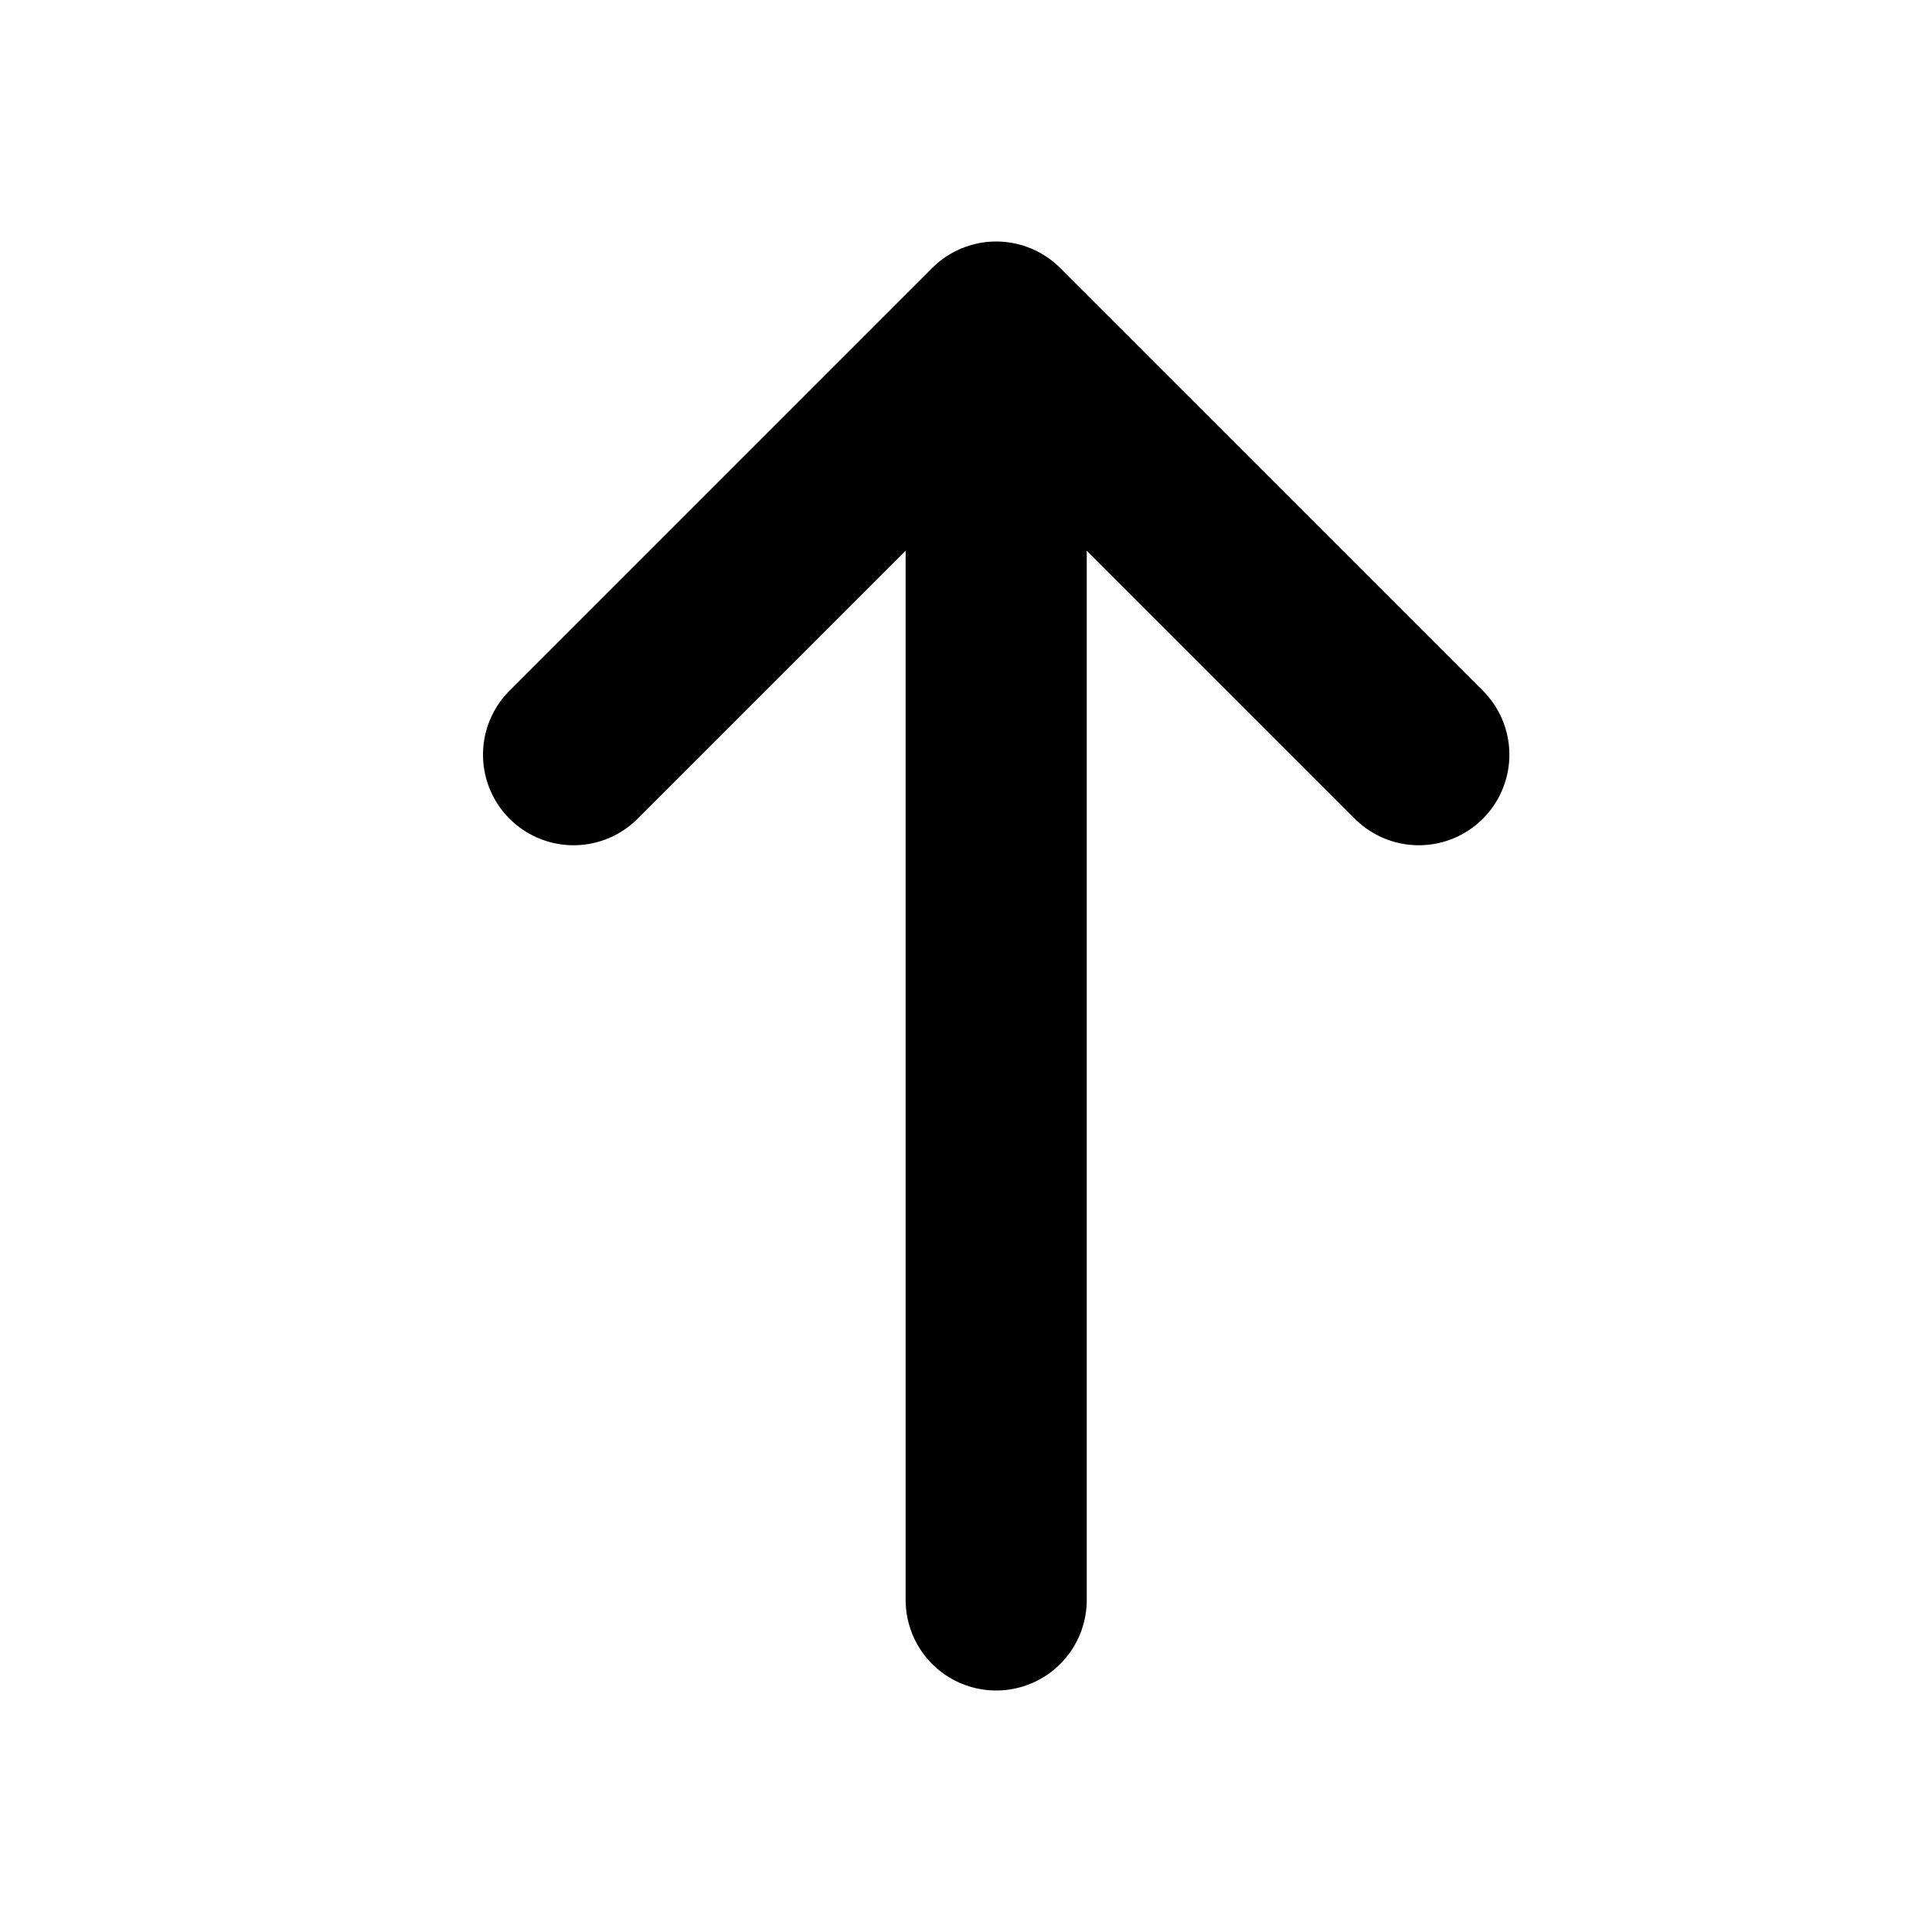
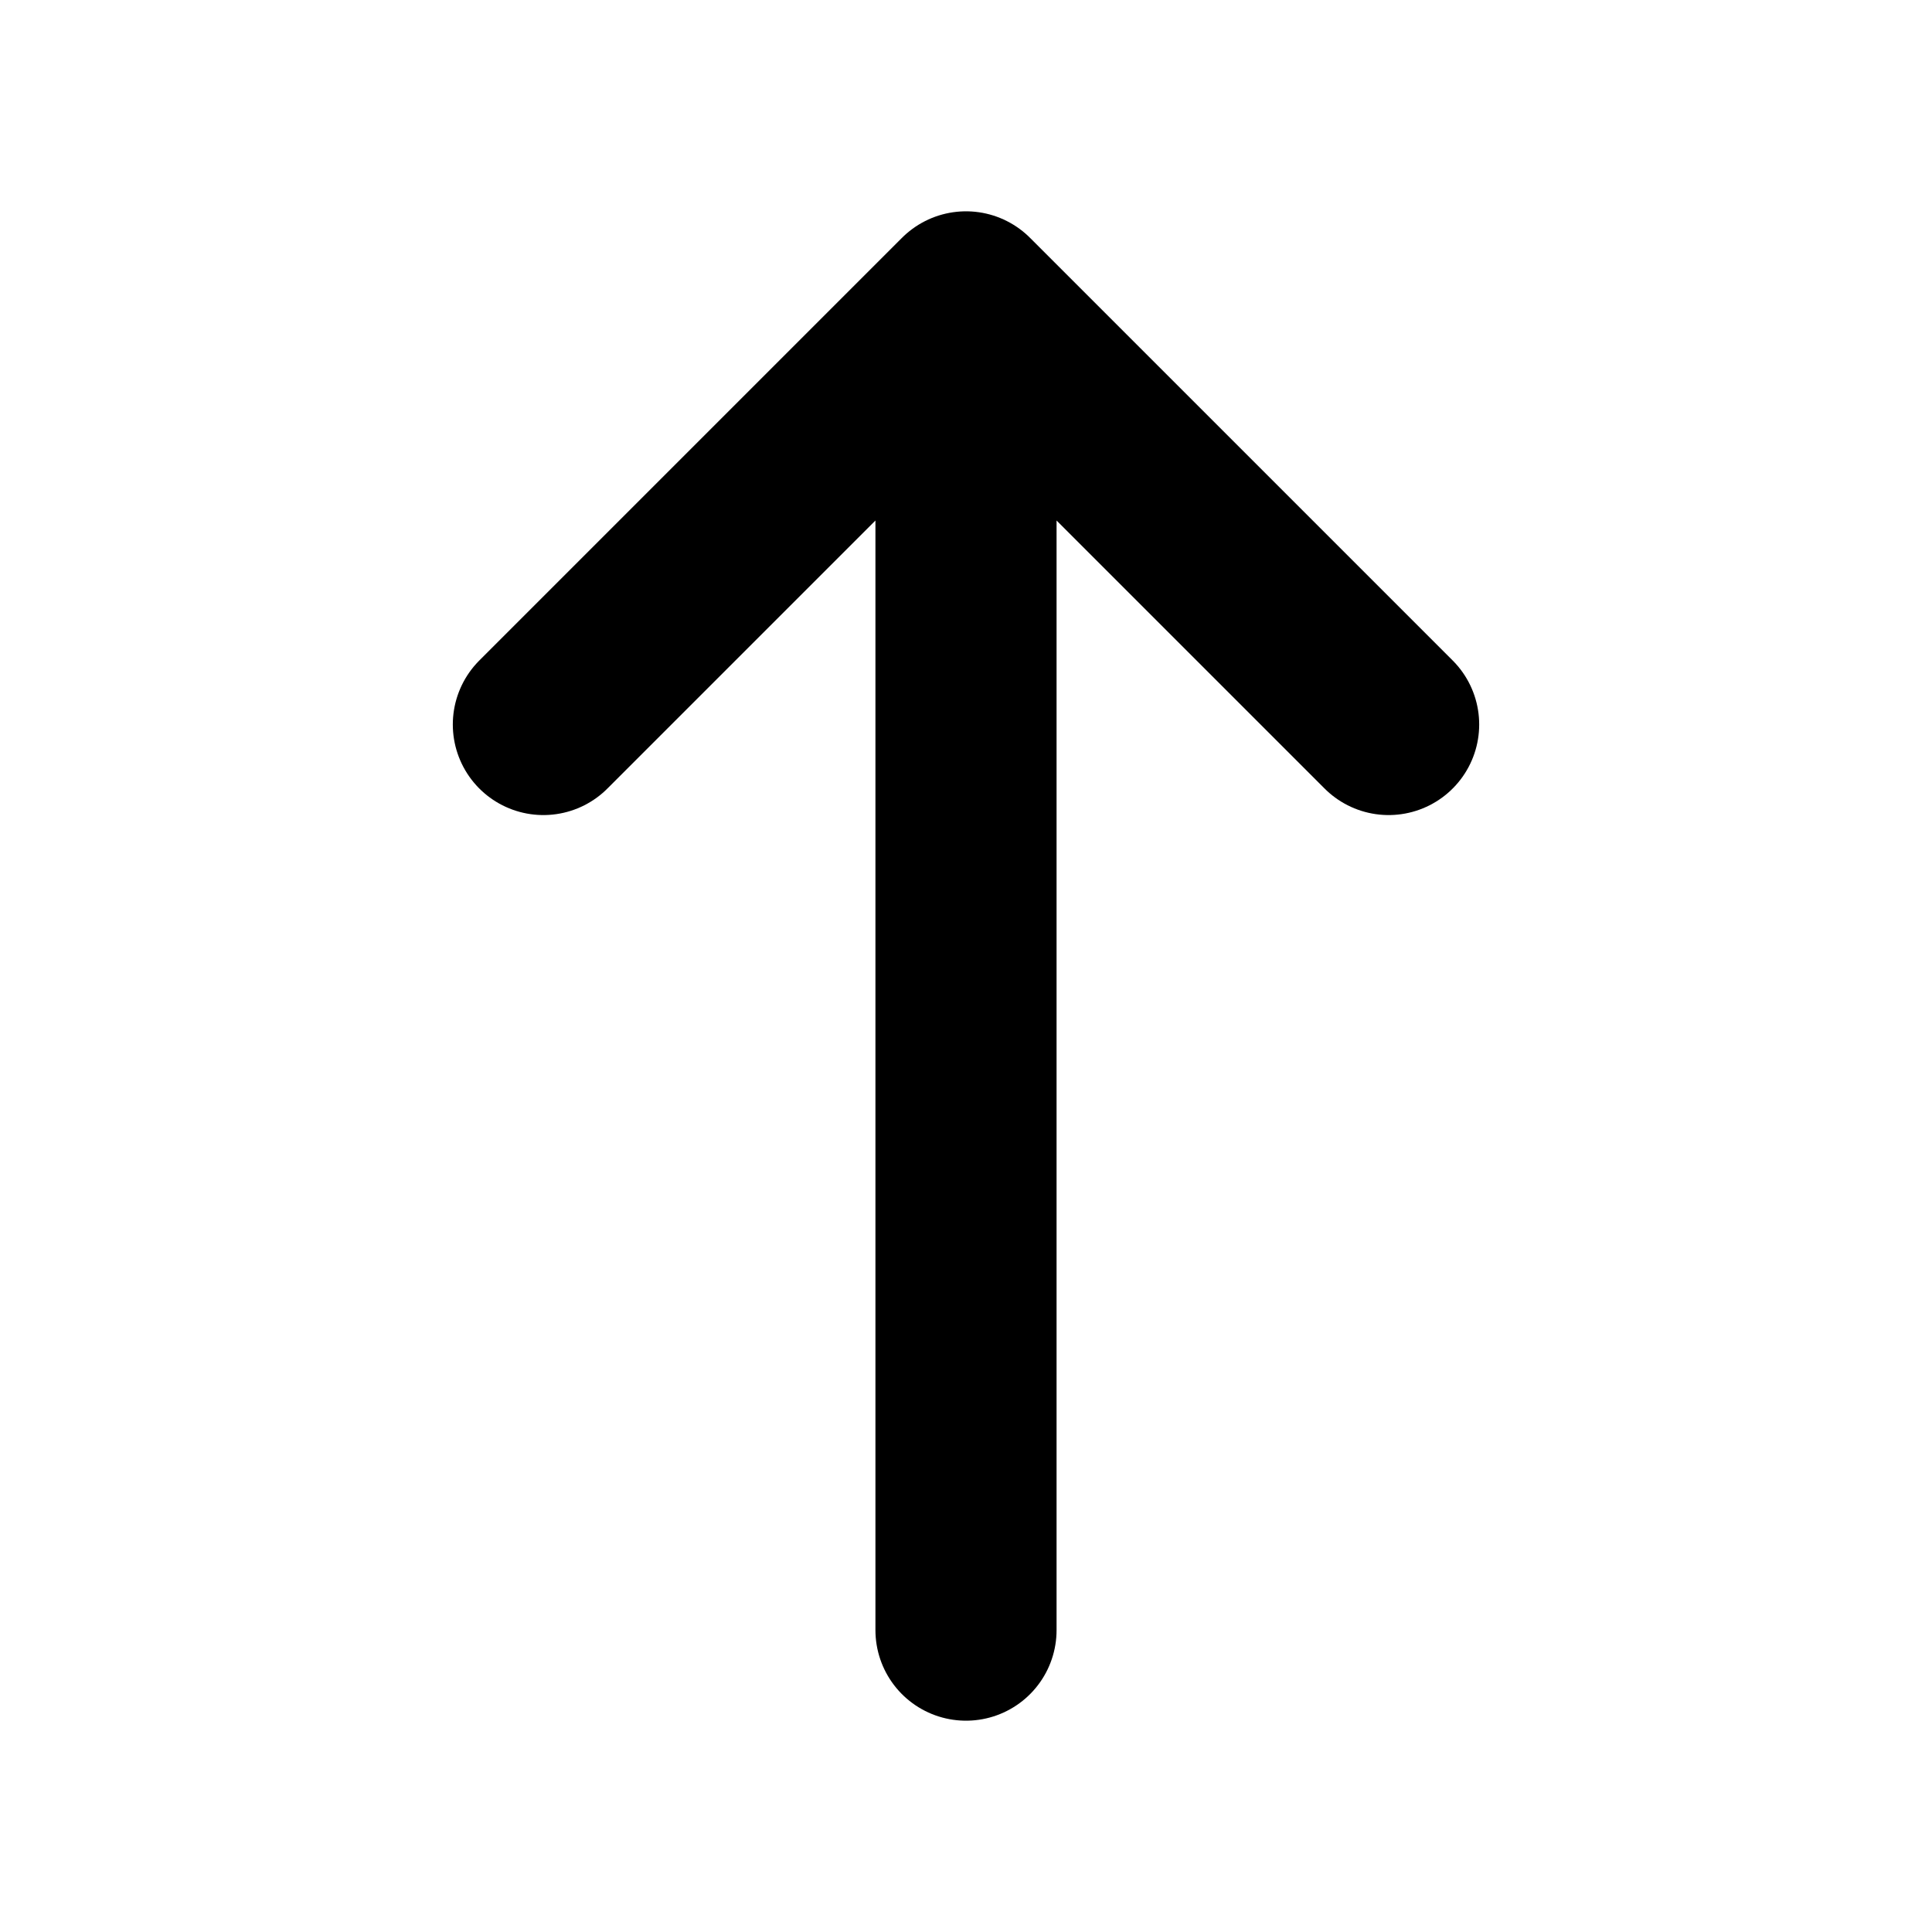
<svg xmlns="http://www.w3.org/2000/svg" viewBox="0 0 16 16" fill="none" stroke="currentColor" stroke-width="1.5" stroke-linecap="round" stroke-linejoin="round">
-   <path d="M8.25 13.25V2.75M8.25 2.75L4.75 6.25M8.25 2.75L11.75 6.25" />
+   <path d="M8 13.5V2.5M8 2.5L4.5 6M8 2.5L11.5 6" />
</svg>
